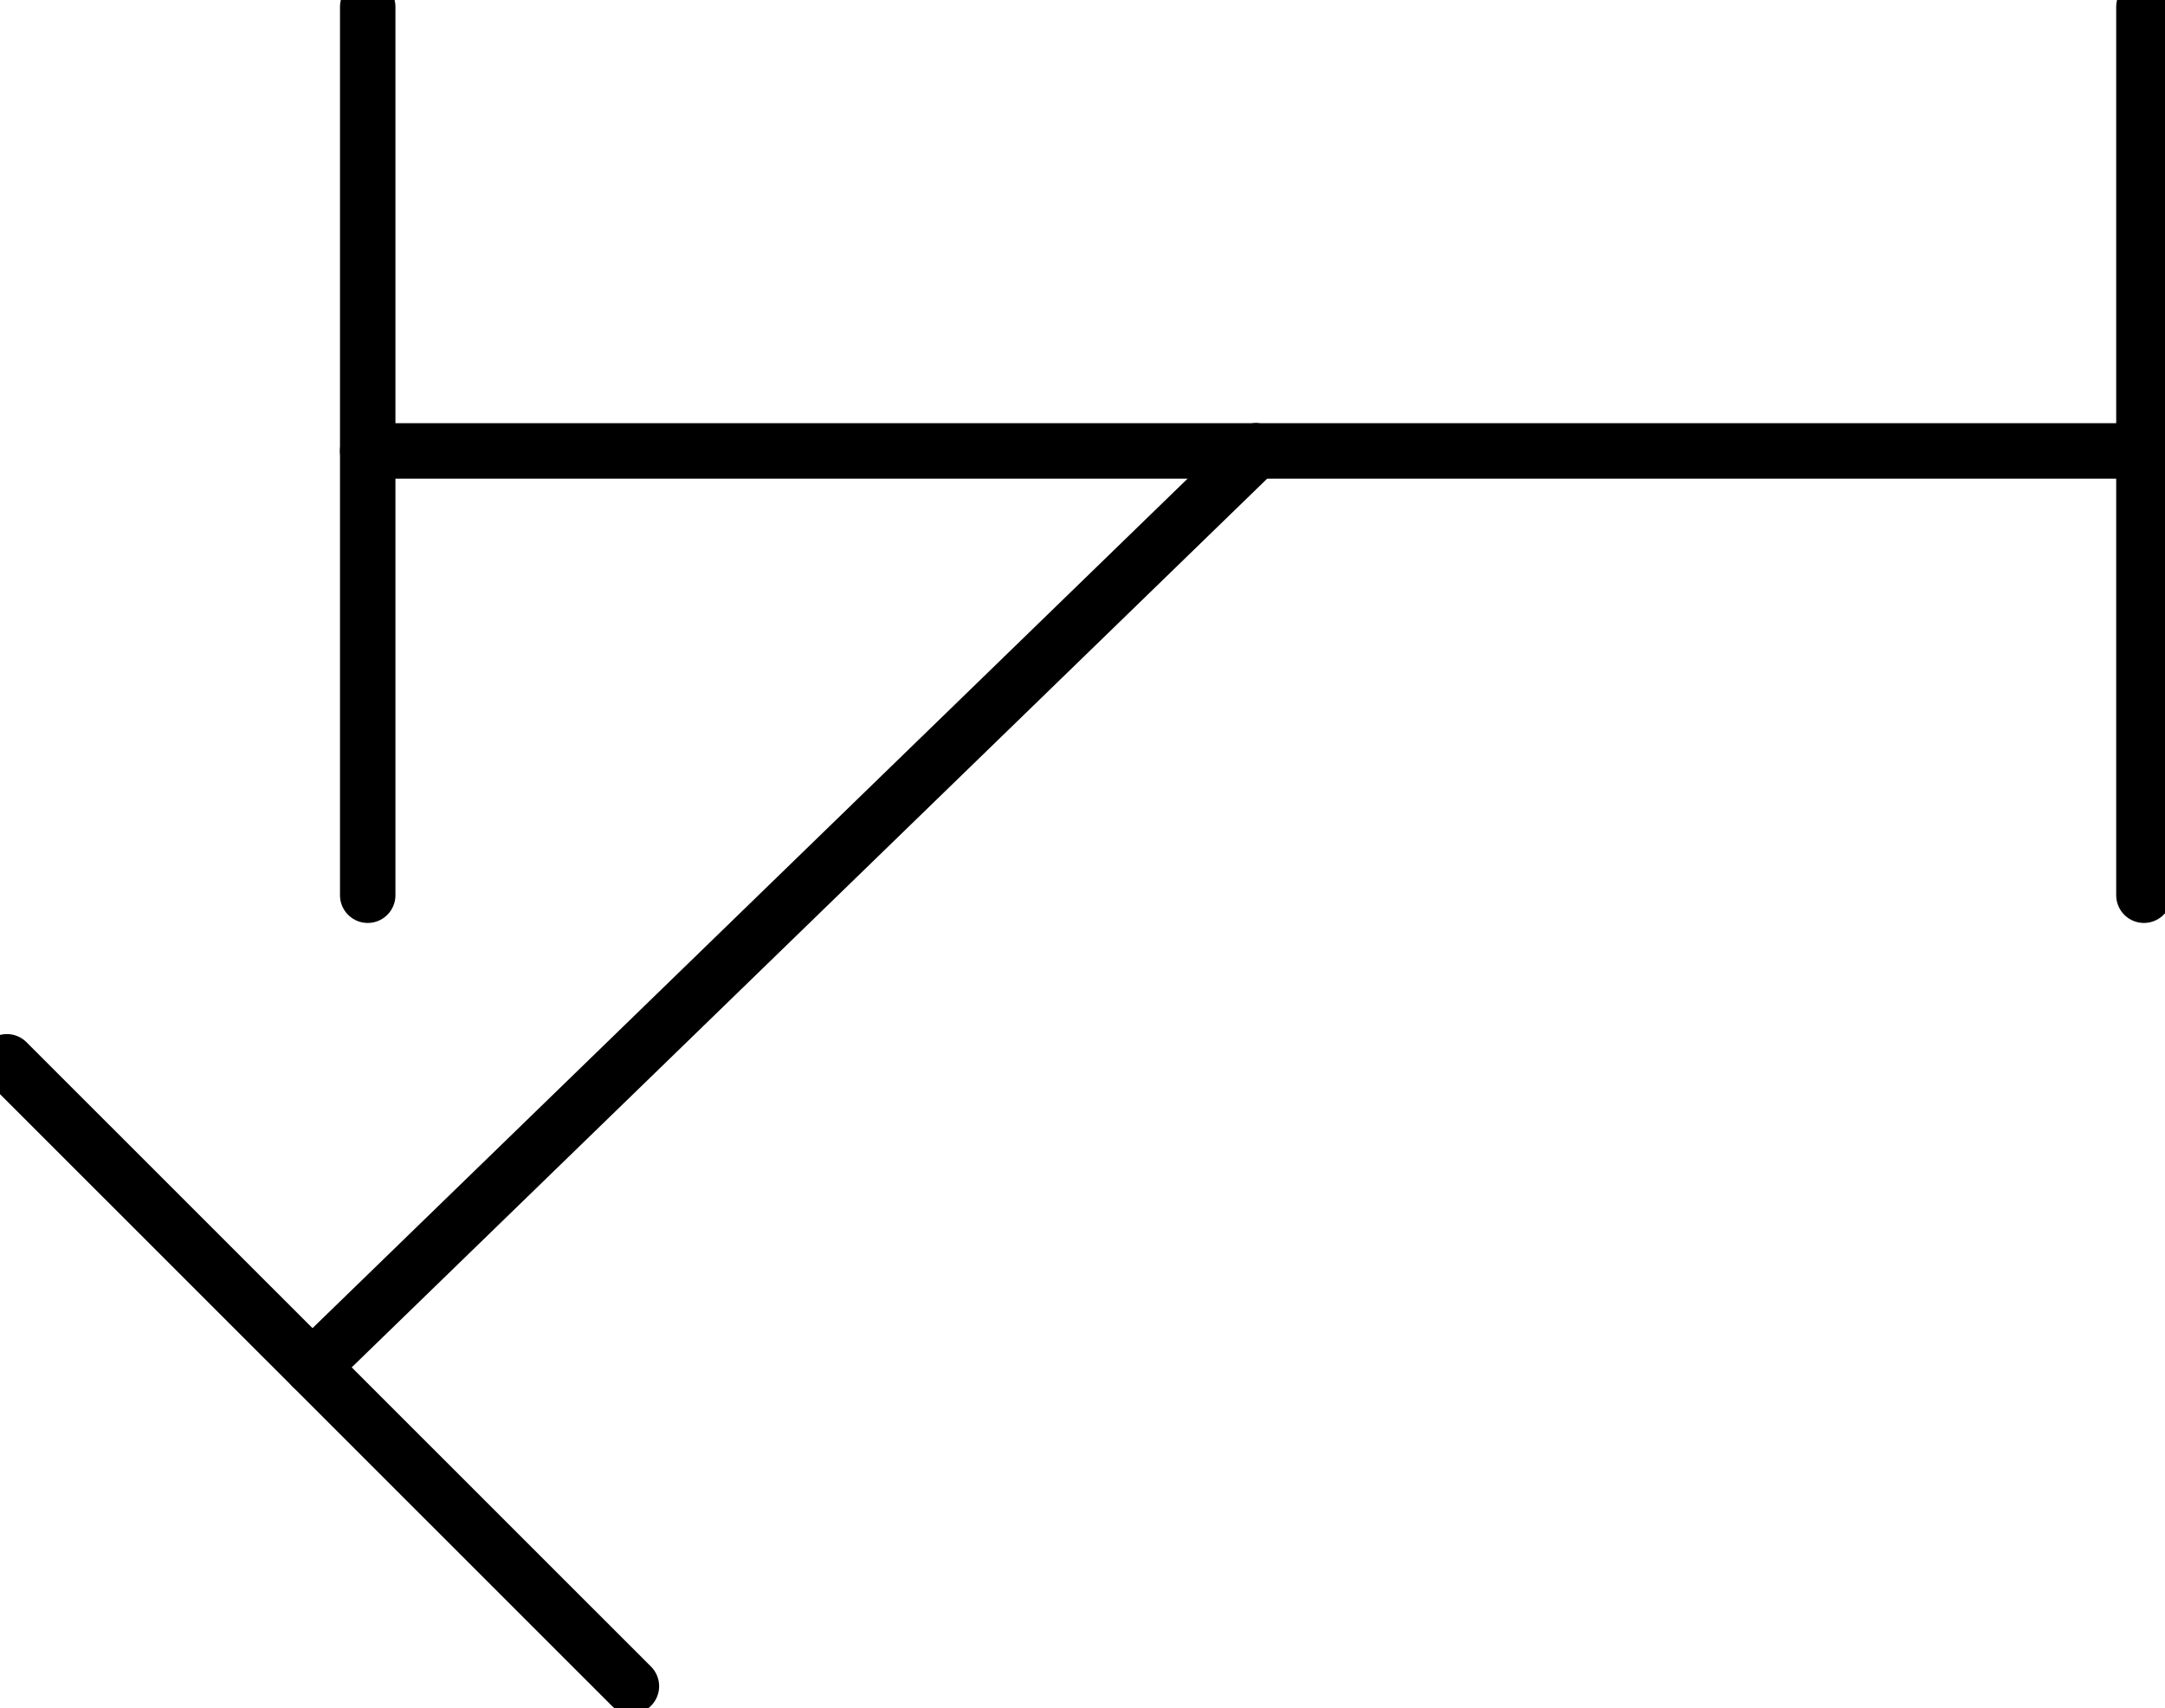
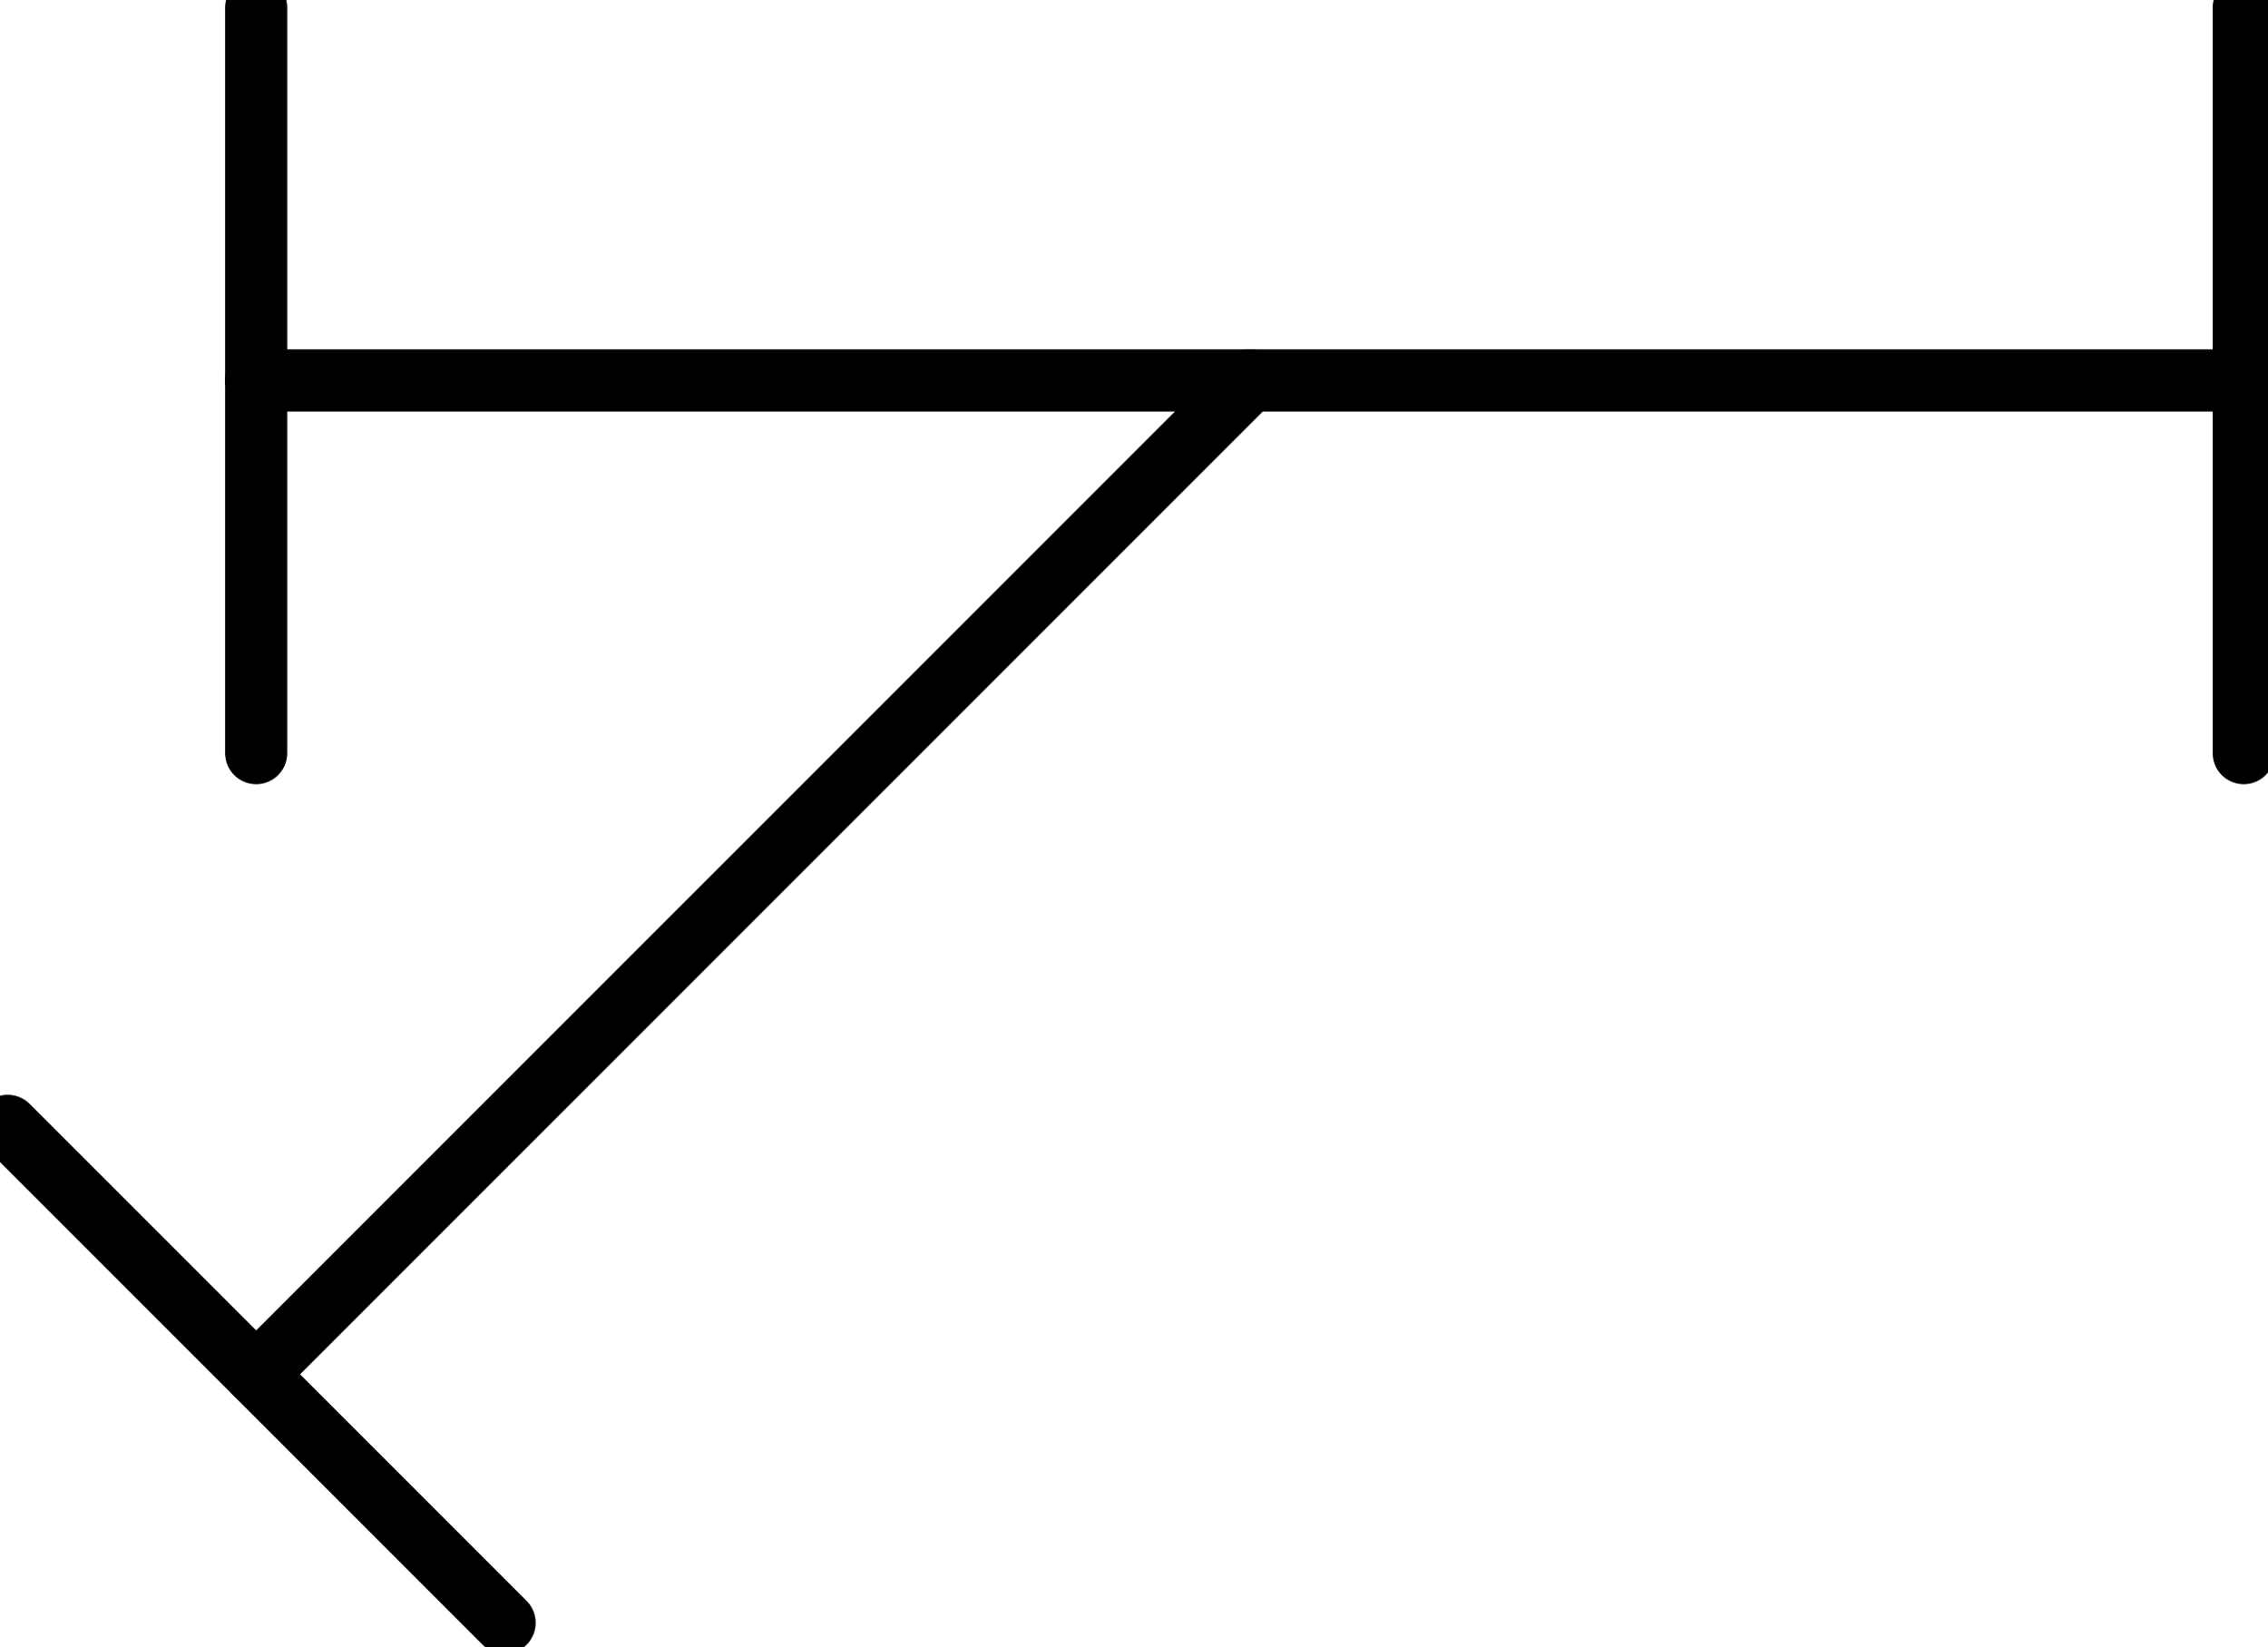
- <svg xmlns="http://www.w3.org/2000/svg" version="1.1" width="41.321mm" height="32.58mm" viewBox="-0.031 -0.031 9.762 7.697">
+ <svg xmlns="http://www.w3.org/2000/svg" version="1.1" width="38.626mm" height="28.044mm" viewBox="-0.031 -0.031 9.125 6.625">
  <defs vector-effect="non-scaling-stroke" />
  <g>
-     <g id="cell-rTv7CTksNgFsIOxEW_WO-3" layer="Symbol">
-       <path d="M0 4.756L2.816 7.571" fill="none" stroke="rgb(0, 0, 0)" stroke-miterlimit="10" pointer-events="stroke" stroke-width="0.25" stroke-linecap="round" stroke-linejoin="round" />
+     <g id="cell-LmwRa5m2ogFTfMC_VaVA-14" layer="Symbol">
+       <path d="M1 1.5L5 1.5" fill="none" stroke="rgb(0, 0, 0)" stroke-miterlimit="10" pointer-events="stroke" stroke-width="0.25" stroke-linecap="round" stroke-linejoin="round" />
    </g>
-     <g id="cell-LmwRa5m2ogFTfMC_VaVA-14" layer="Symbol">
-       <path d="M1.627 2.002L5.632 2.002" fill="none" stroke="rgb(0, 0, 0)" stroke-miterlimit="10" pointer-events="stroke" stroke-width="0.25" stroke-linecap="round" stroke-linejoin="round" />
+     <g id="cell-LmwRa5m2ogFTfMC_VaVA-13" layer="Symbol">
+       <path d="M2 6.5L0 4.5" fill="none" stroke="rgb(0, 0, 0)" stroke-miterlimit="10" pointer-events="stroke" stroke-width="0.25" stroke-linecap="round" stroke-linejoin="round" />
    </g>
    <g id="cell-LmwRa5m2ogFTfMC_VaVA-12" layer="Symbol">
-       <path d="M1.377 6.132L5.632 2.002" fill="none" stroke="rgb(0, 0, 0)" stroke-miterlimit="10" pointer-events="stroke" stroke-width="0.25" stroke-linecap="round" stroke-linejoin="round" />
+       <path d="M1 5.5L5 1.5" fill="none" stroke="rgb(0, 0, 0)" stroke-miterlimit="10" pointer-events="stroke" stroke-width="0.25" stroke-linecap="round" stroke-linejoin="round" />
    </g>
    <g id="cell-LmwRa5m2ogFTfMC_VaVA-5" layer="Symbol">
-       <path d="M5.632 2.002L9.636 2.002" fill="none" stroke="rgb(0, 0, 0)" stroke-miterlimit="10" pointer-events="stroke" stroke-width="0.25" stroke-linecap="round" stroke-linejoin="round" />
+       <path d="M5 1.5L9 1.5" fill="none" stroke="rgb(0, 0, 0)" stroke-miterlimit="10" pointer-events="stroke" stroke-width="0.25" stroke-linecap="round" stroke-linejoin="round" />
    </g>
    <g id="cell-LmwRa5m2ogFTfMC_VaVA-0" layer="Symbol">
-       <path d="M9.636 4.005L9.636 0" fill="none" stroke="rgb(0, 0, 0)" stroke-miterlimit="10" pointer-events="stroke" stroke-width="0.25" stroke-linecap="round" stroke-linejoin="round" />
+       <path d="M9 3L9 0" fill="none" stroke="rgb(0, 0, 0)" stroke-miterlimit="10" pointer-events="stroke" stroke-width="0.25" stroke-linecap="round" stroke-linejoin="round" />
    </g>
    <g id="cell-8SfY9AcWIXY1wlhgkMa5-3" layer="Symbol">
-       <path d="M1.627 4.005L1.627 0" fill="none" stroke="rgb(0, 0, 0)" stroke-miterlimit="10" pointer-events="stroke" stroke-width="0.25" stroke-linecap="round" stroke-linejoin="round" />
+       <path d="M1 3L1 0" fill="none" stroke="rgb(0, 0, 0)" stroke-miterlimit="10" pointer-events="stroke" stroke-width="0.25" stroke-linecap="round" stroke-linejoin="round" />
    </g>
  </g>
</svg>
